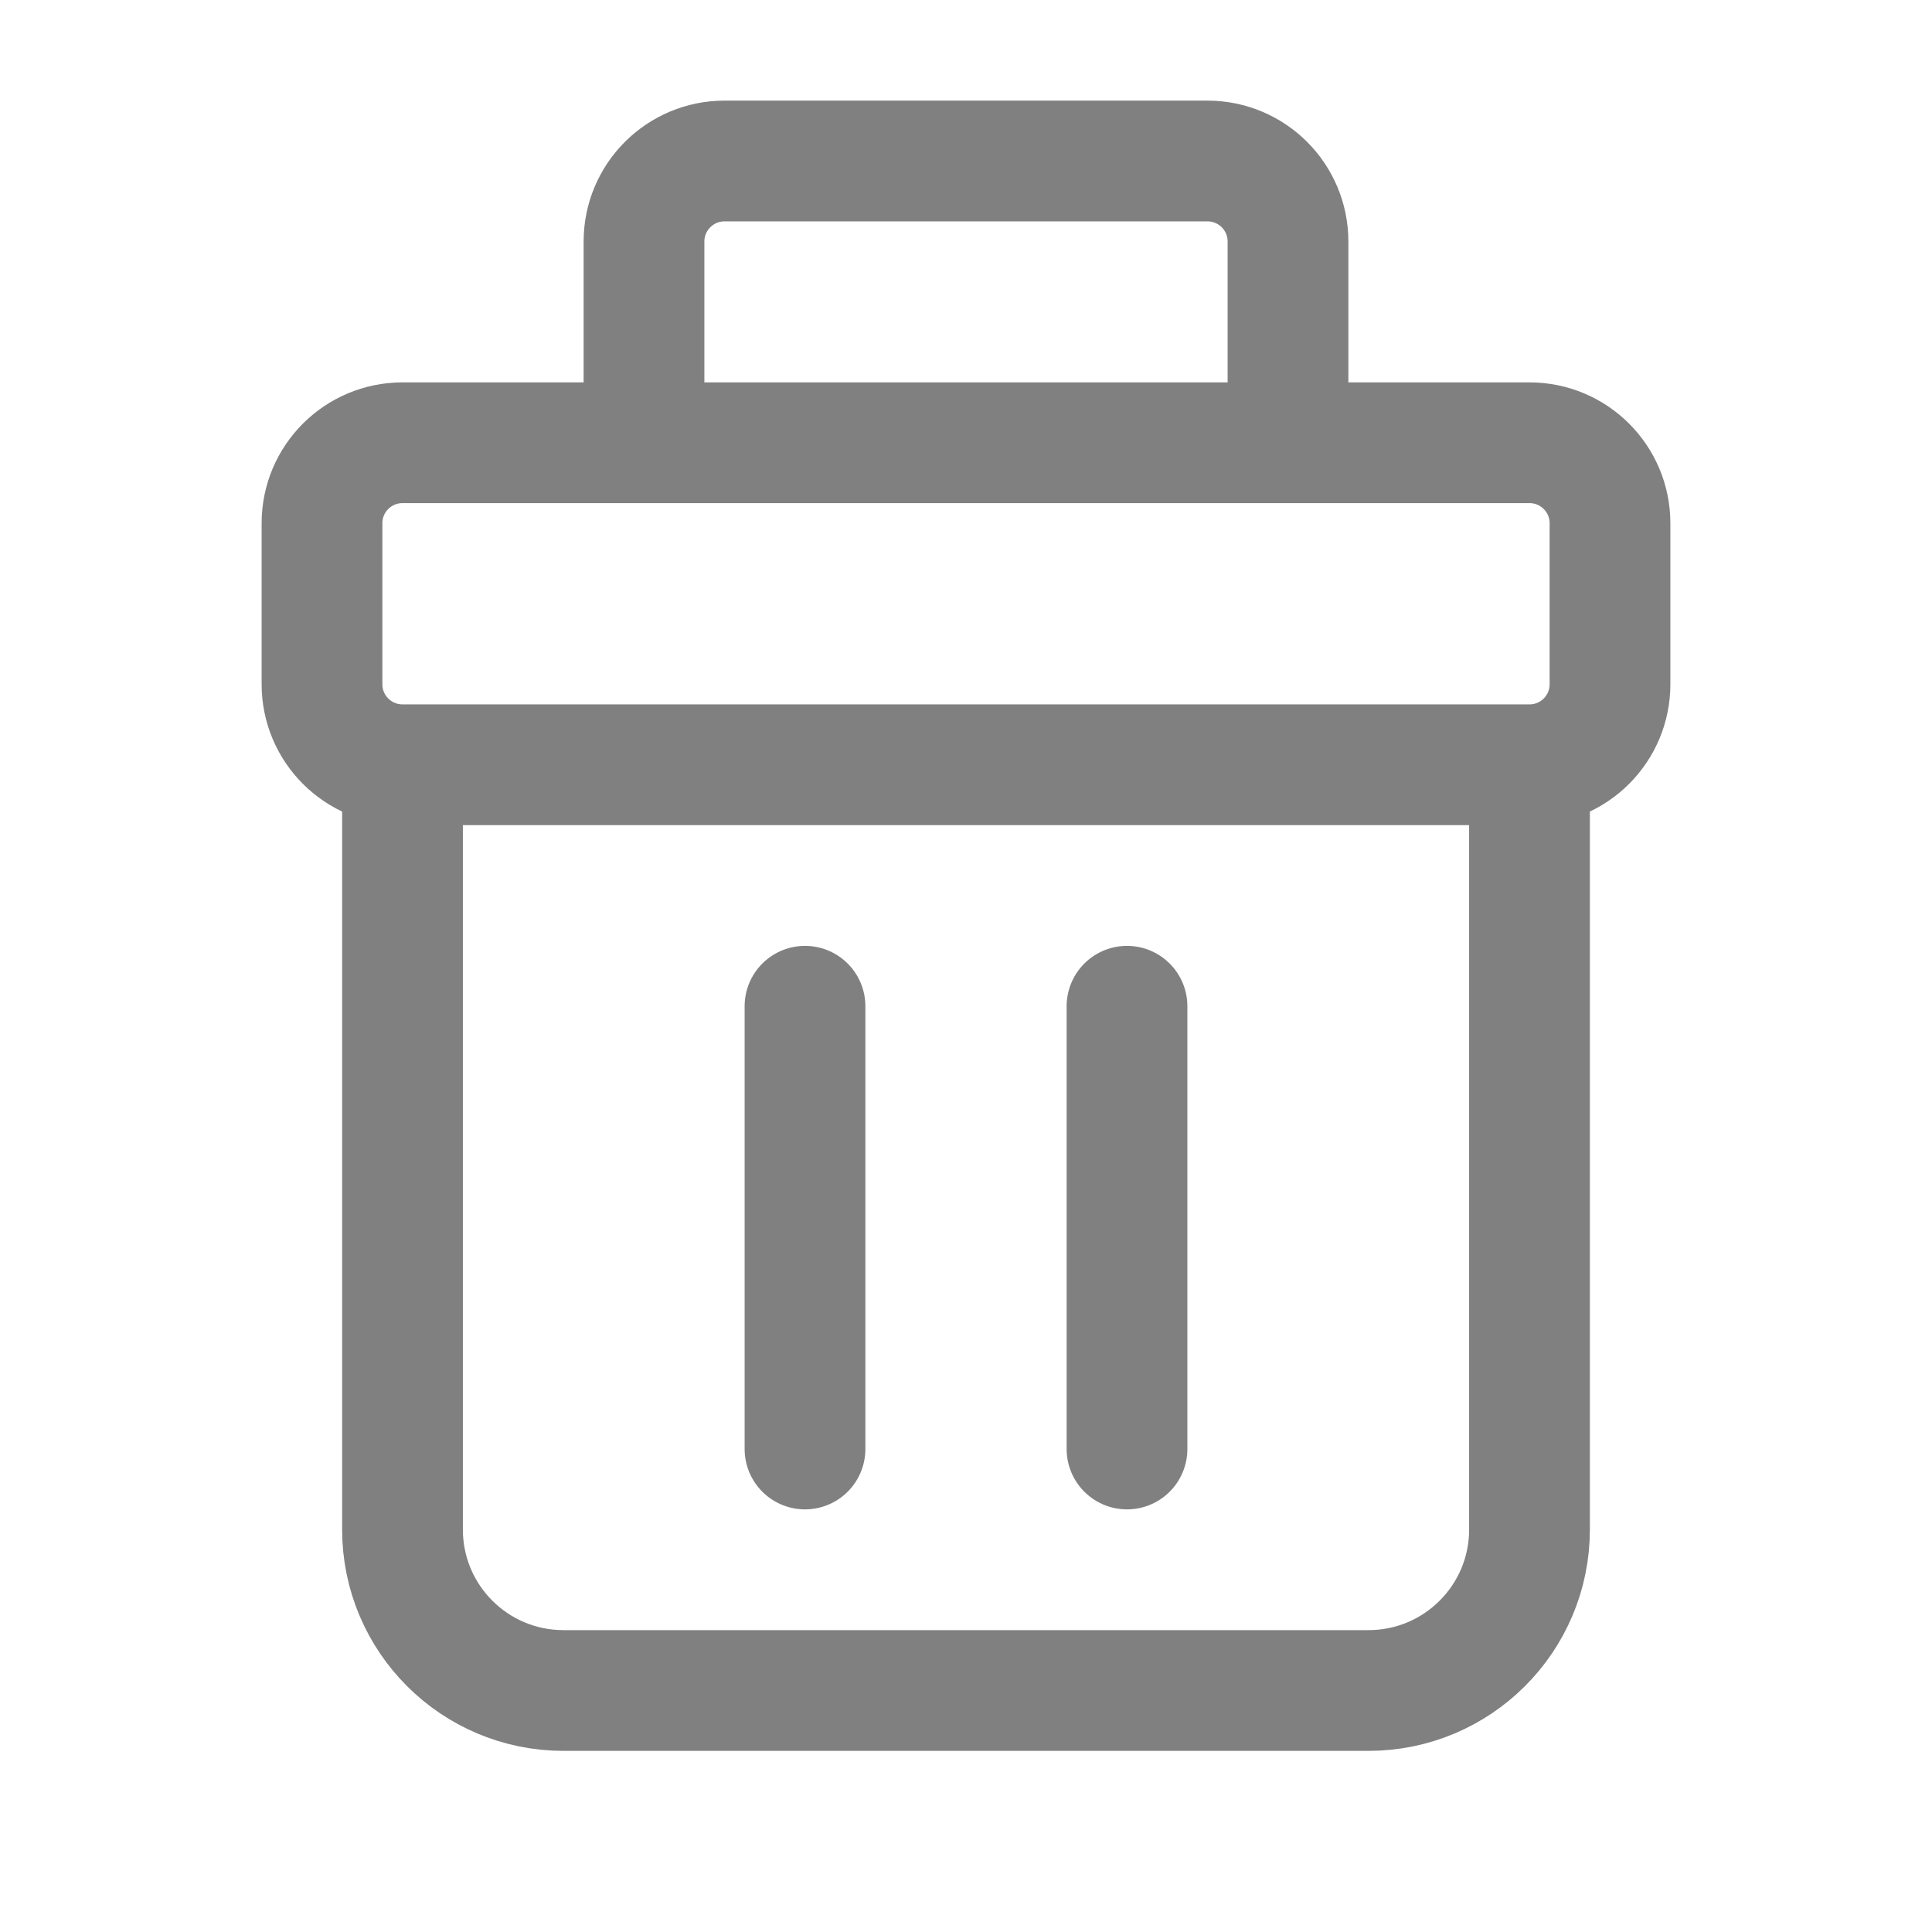
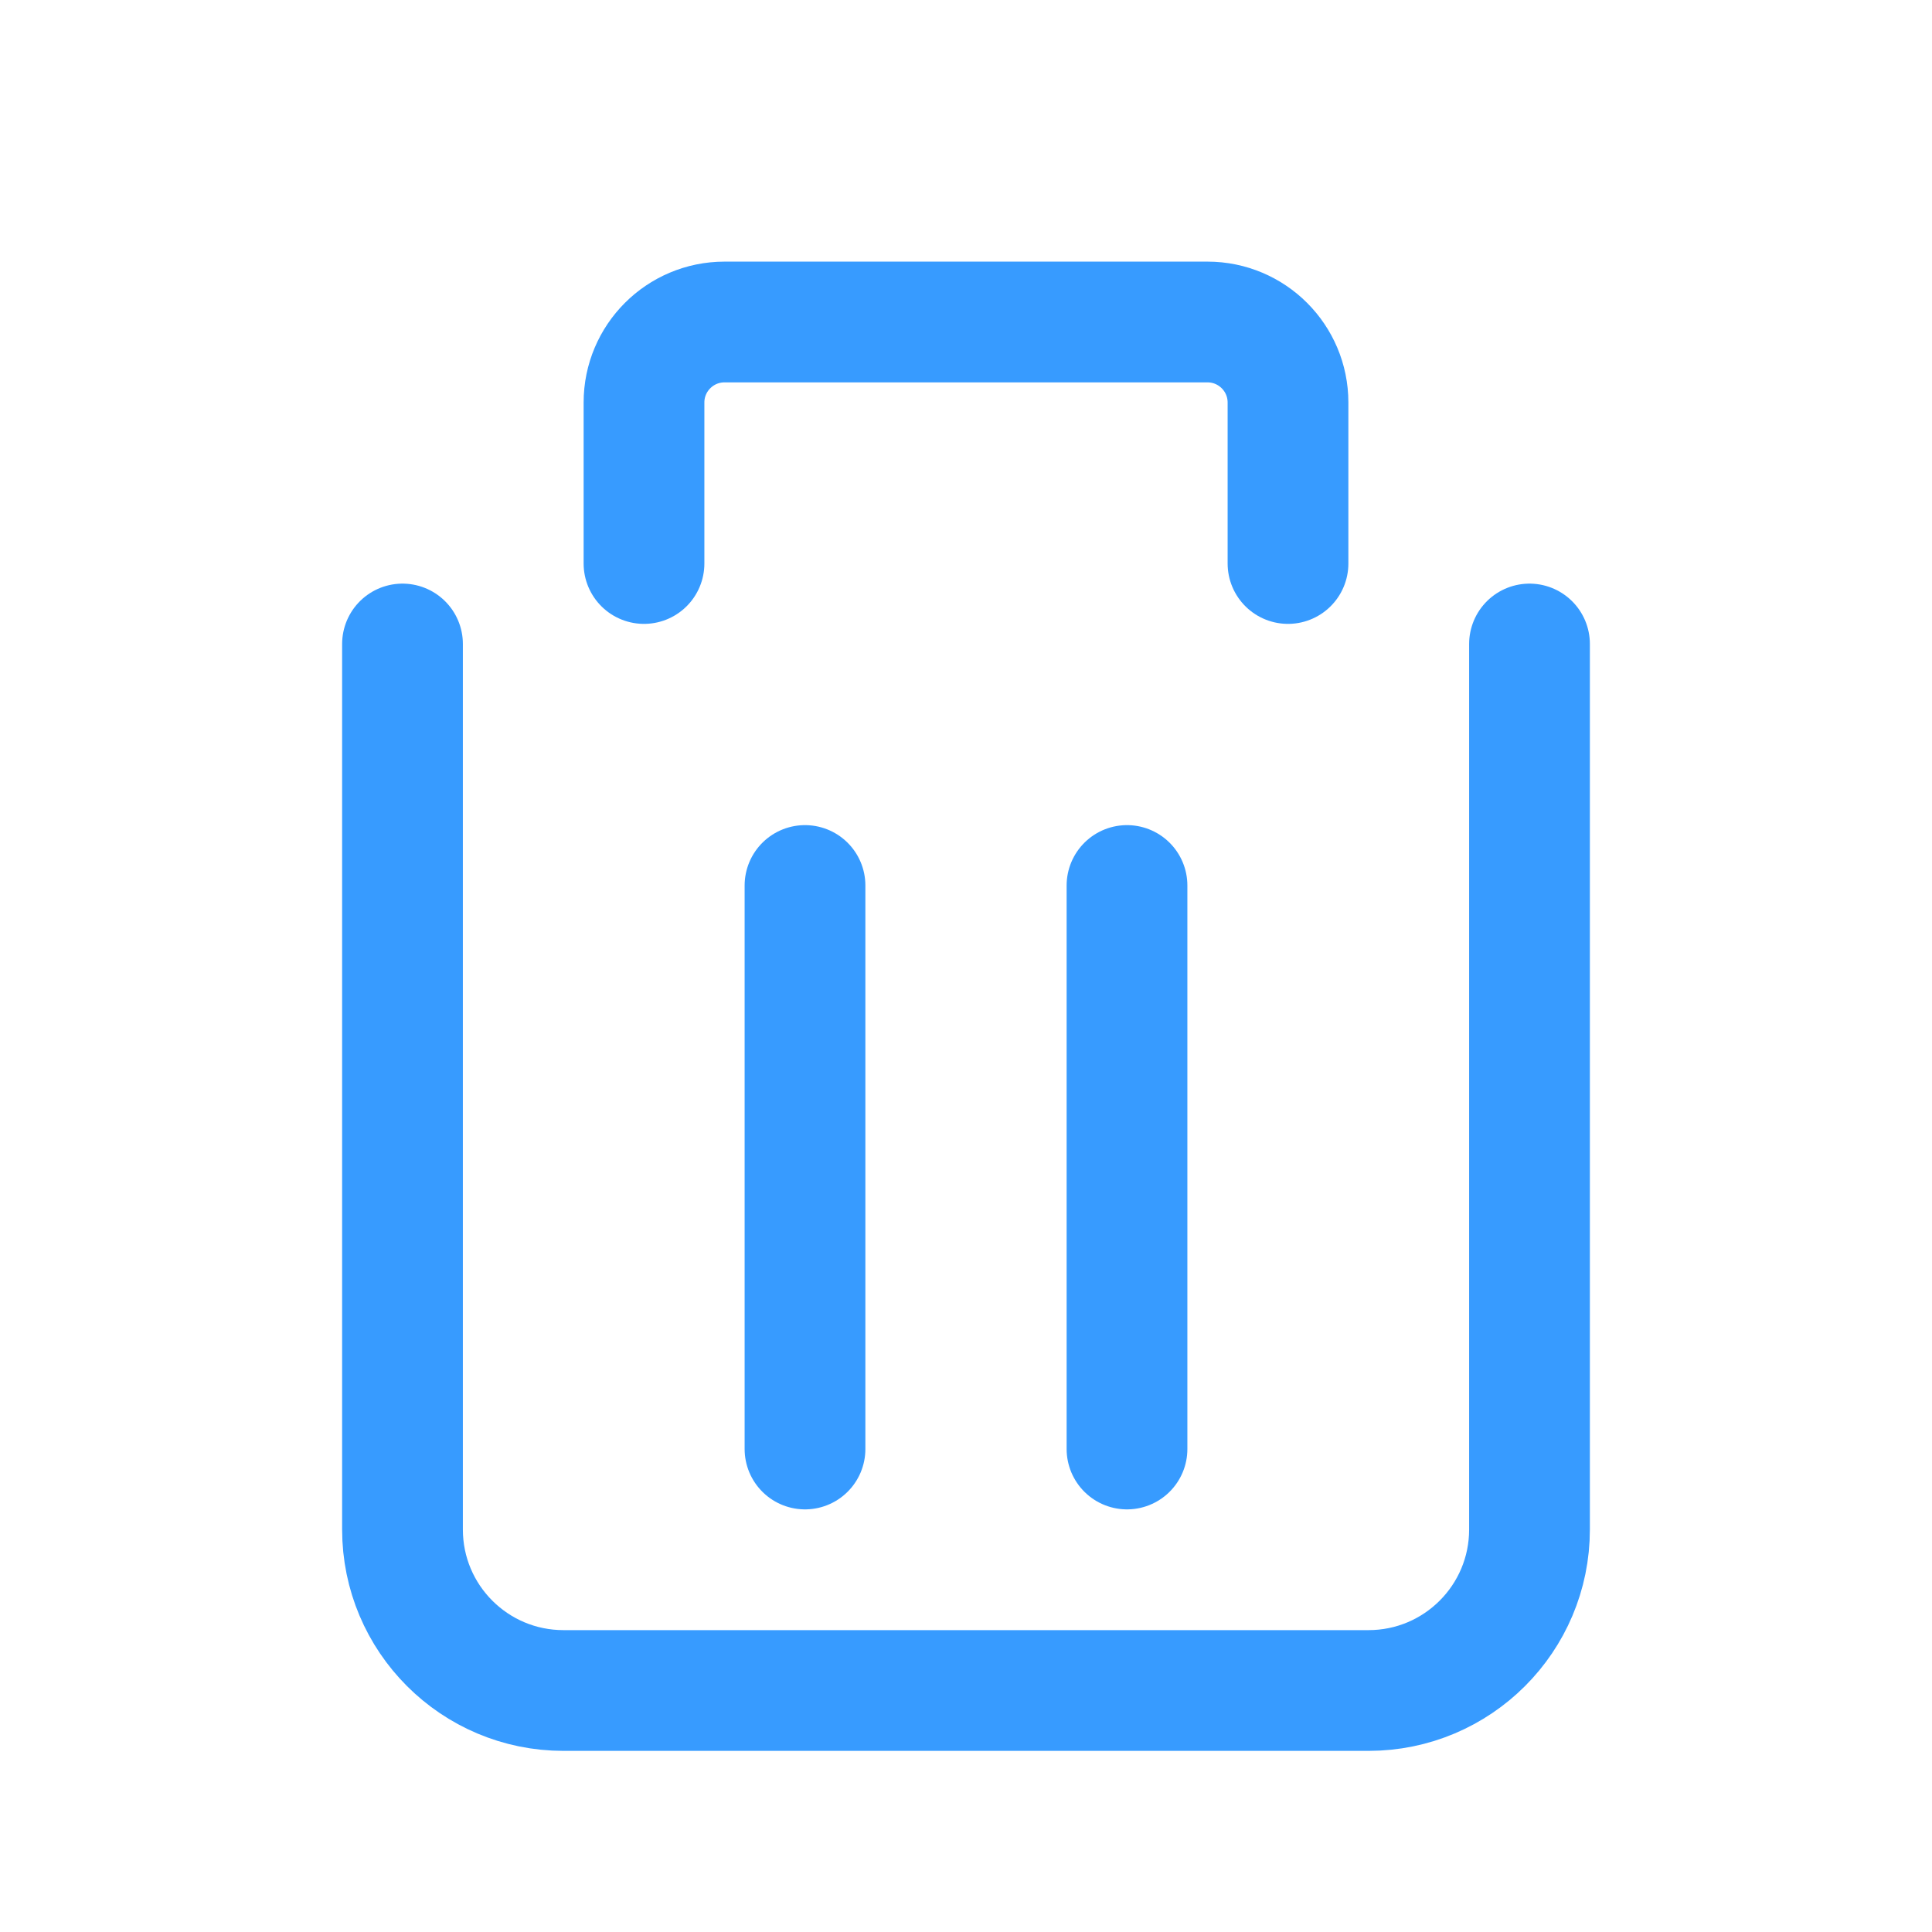
<svg xmlns="http://www.w3.org/2000/svg" width="24" height="24" viewBox="0 0 24 24" fill="none">
-   <rect x="4" y="5.5" width="16" height="4" rx="1" stroke="#808080" stroke-width="1.5" stroke-linejoin="round" />
-   <path d="M5 10V19C5 20.105 5.895 21 7 21H17C18.105 21 19 20.105 19 19V10" stroke="#808080" stroke-width="1.5" stroke-linecap="round" />
-   <path d="M10 12.5V18" stroke="#808080" stroke-width="1.5" stroke-linecap="round" />
-   <path d="M14 12.5V18" stroke="#808080" stroke-width="1.5" stroke-linecap="round" />
-   <path d="M8 5V3C8 2.448 8.448 2 9 2H12H15C15.552 2 16 2.448 16 3V5" stroke="#808080" stroke-width="1.5" stroke-linecap="round" />
+   <rect width="16" height="0" transform="matrix(1 0 0 -1 4 8)" stroke="#379BFF" stroke-width="1.5" stroke-linejoin="round" />
+   <path d="M5 8V19C5 20.105 5.895 21 7 21H17C18.105 21 19 20.105 19 19V8" stroke="#379BFF" stroke-width="1.5" stroke-linecap="round" />
+   <path d="M10 11V18" stroke="#379BFF" stroke-width="1.5" stroke-linecap="round" />
+   <path d="M14 11V18" stroke="#379BFF" stroke-width="1.5" stroke-linecap="round" />
+   <path d="M8 7V5C8 4.448 8.448 4 9 4H12H15C15.552 4 16 4.448 16 5V7" stroke="#379BFF" stroke-width="1.5" stroke-linecap="round" />
</svg>
